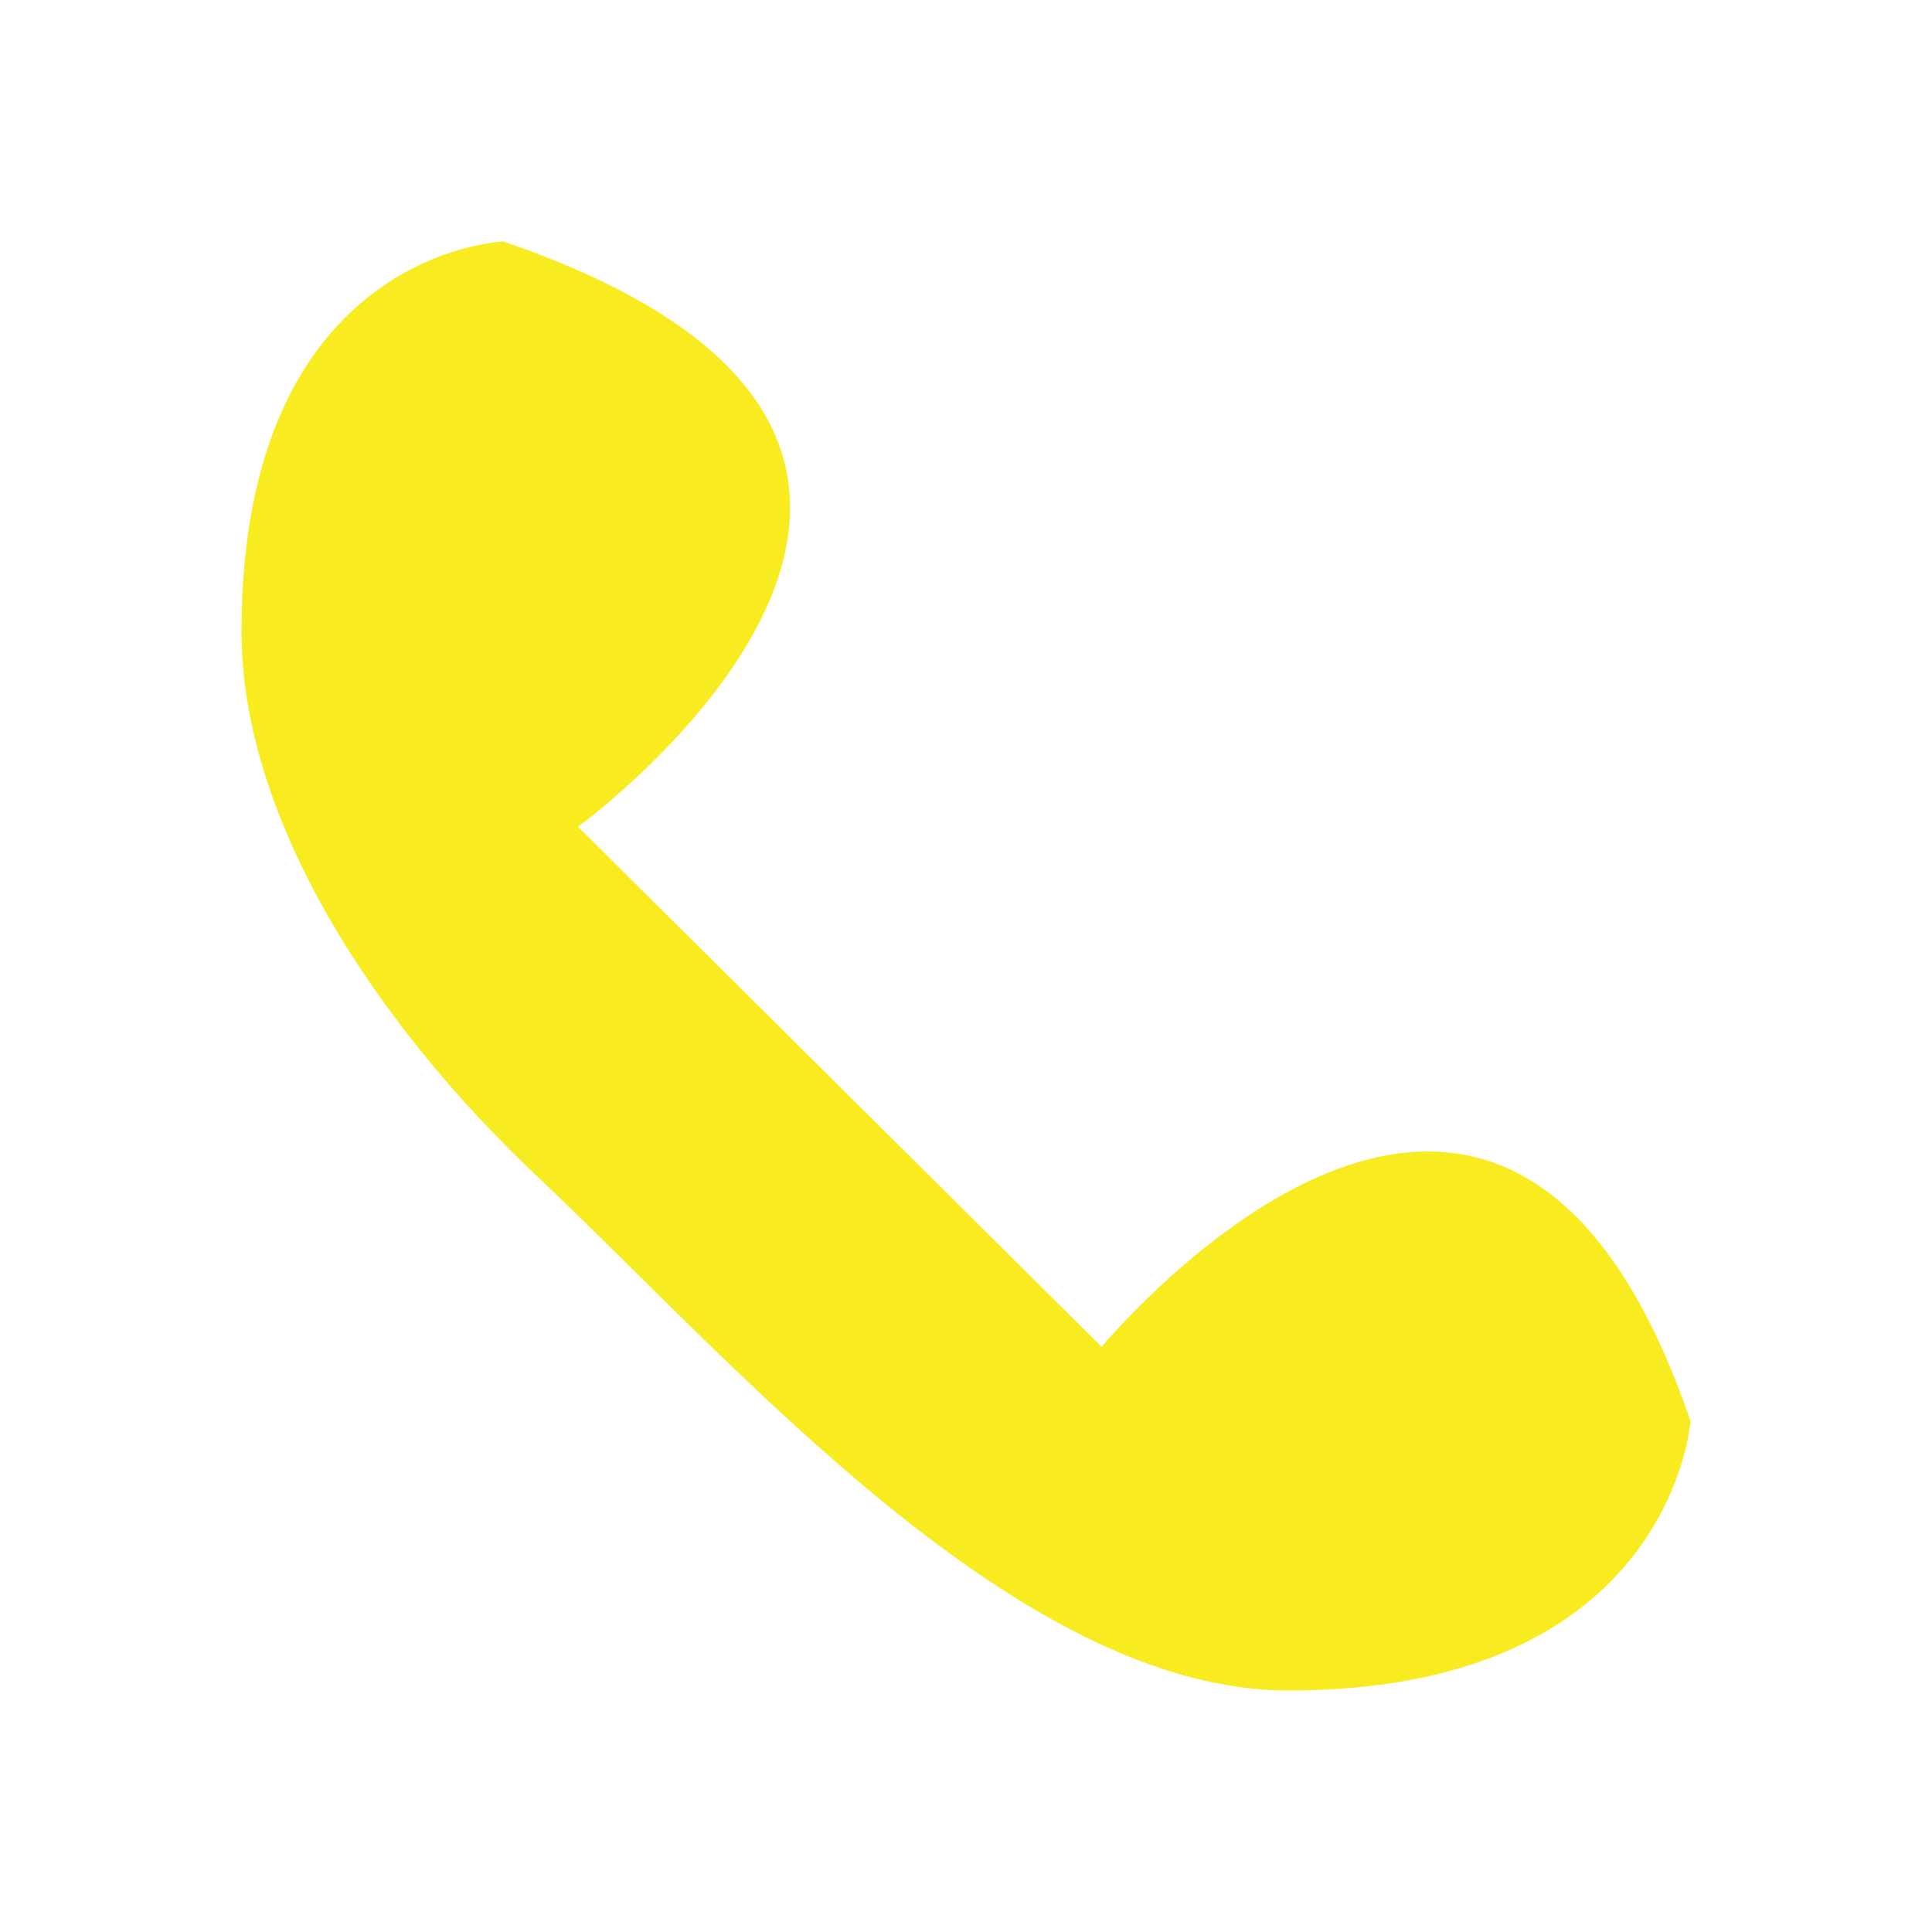
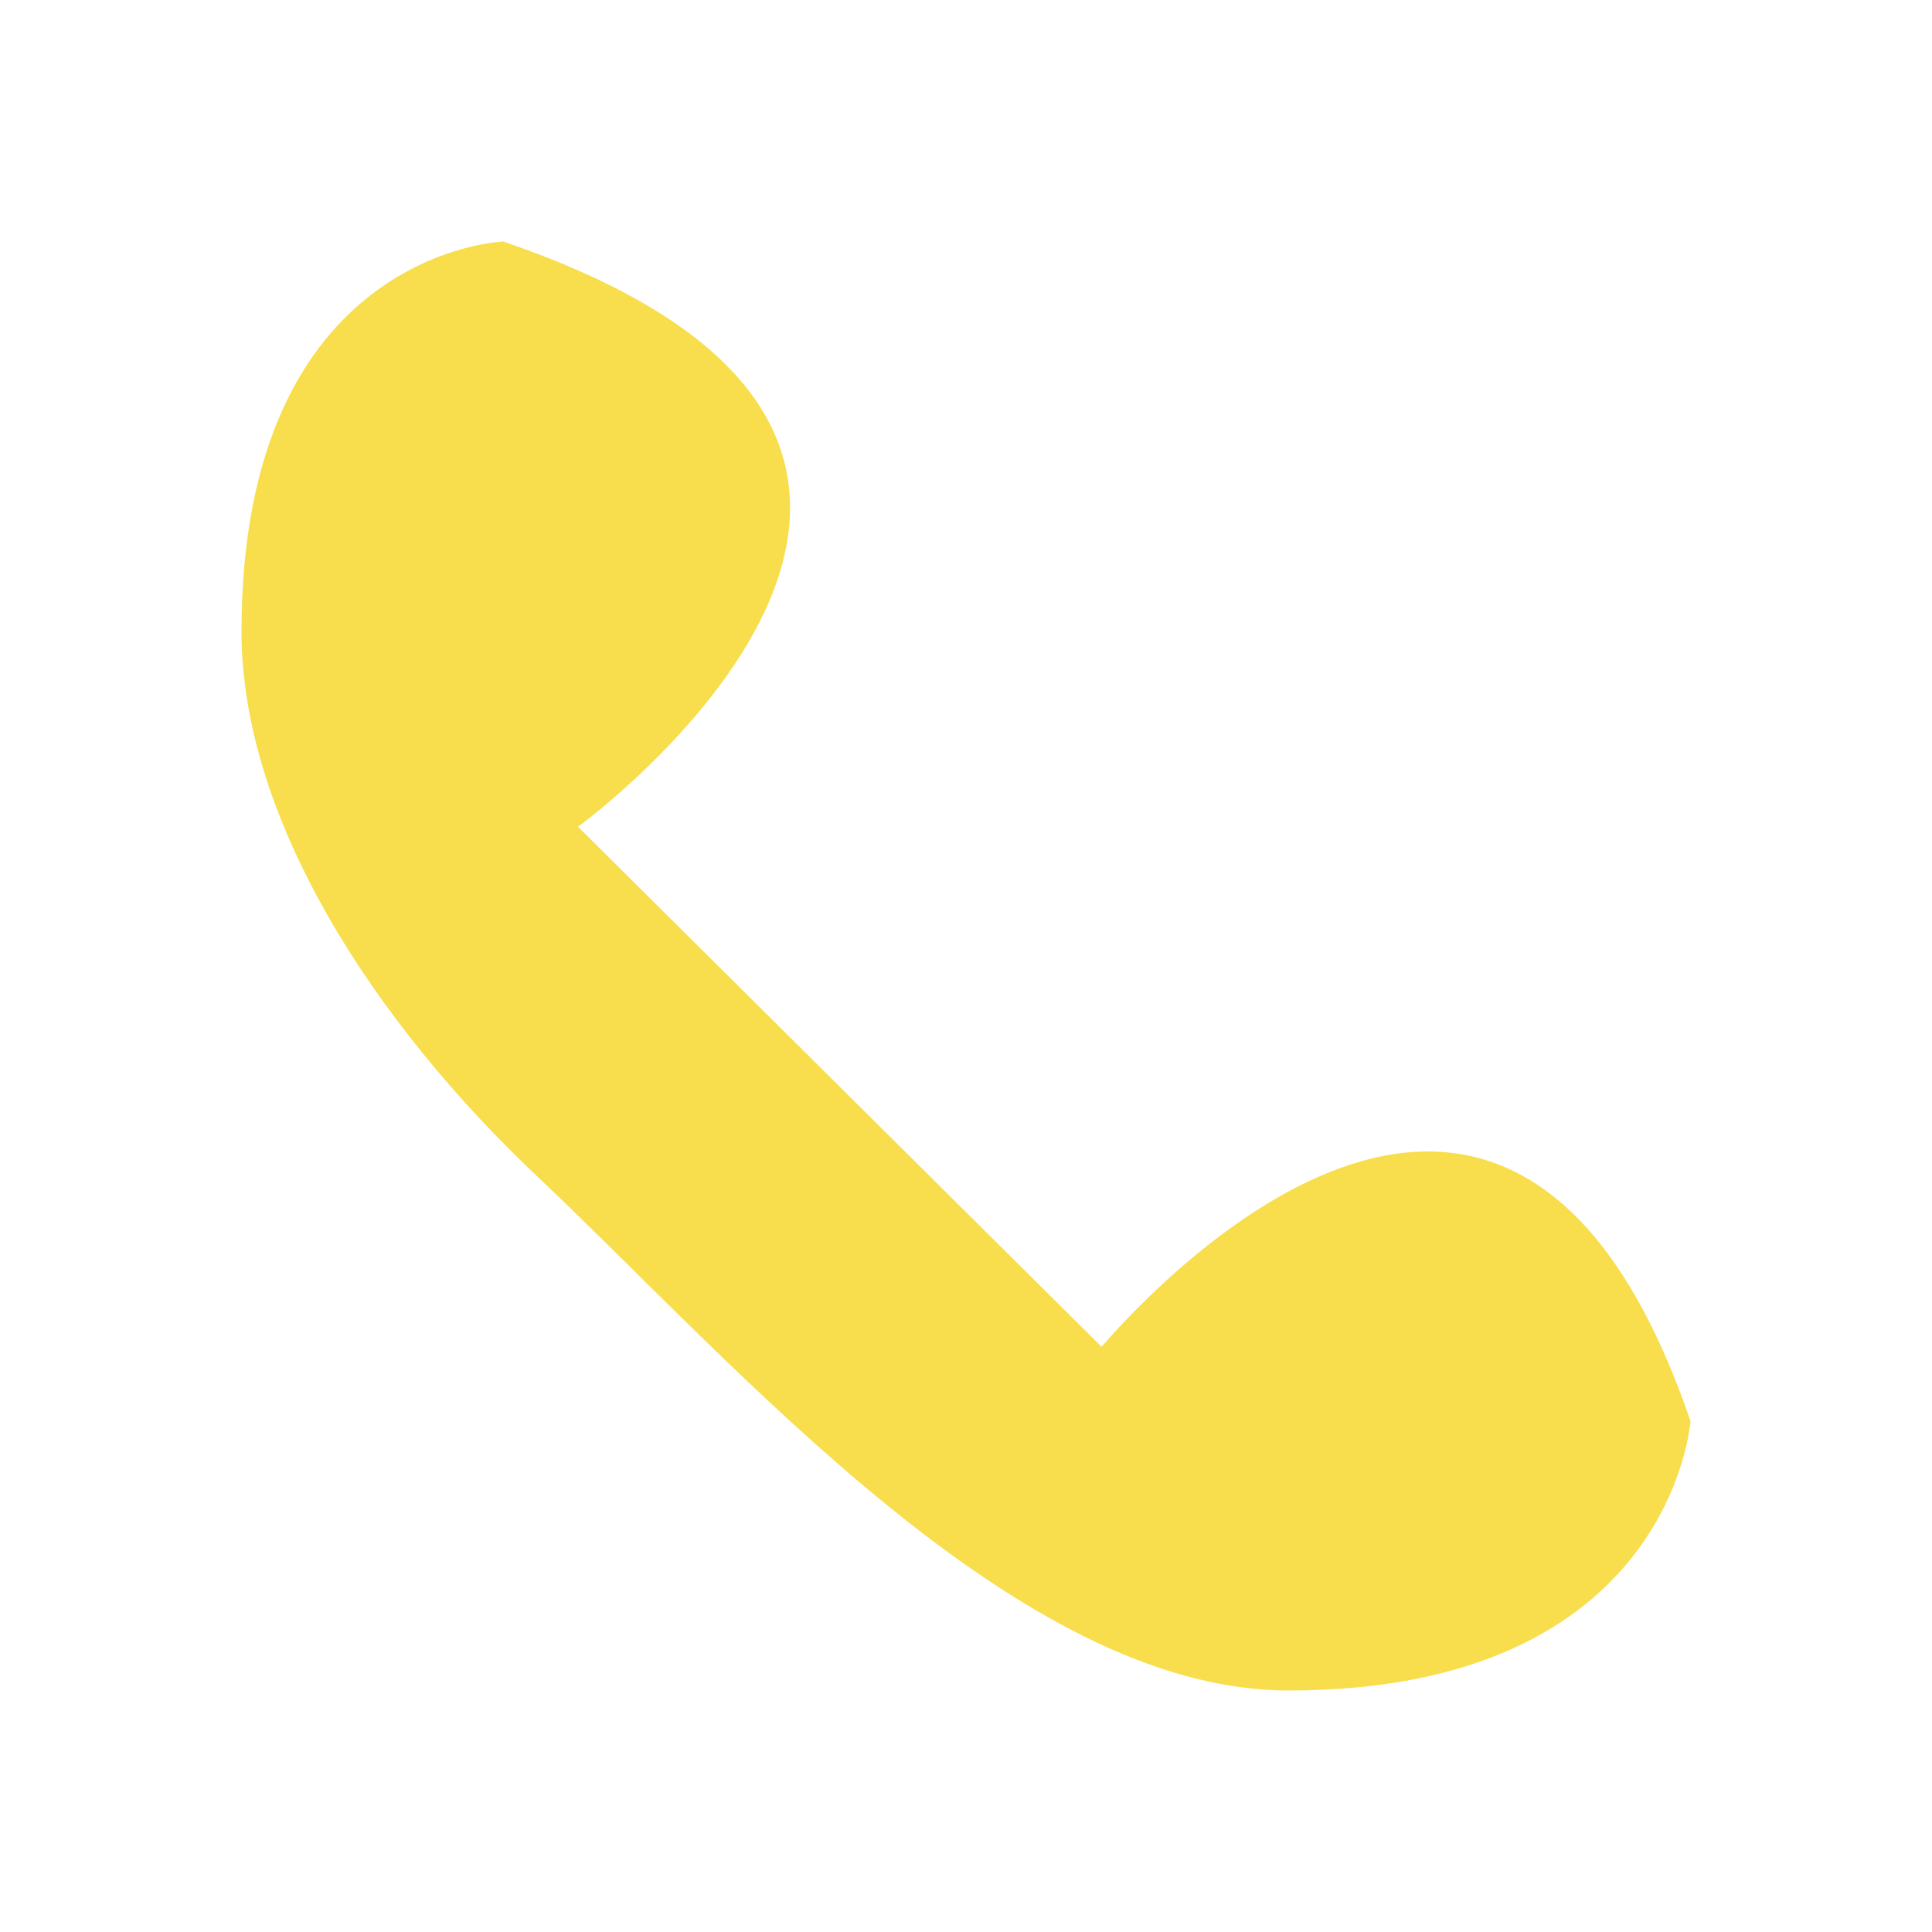
<svg xmlns="http://www.w3.org/2000/svg" width="24" height="24" viewBox="0 0 24 24">
-   <path fill="#F8EC20" d="m7.18 10.27l6.504 6.46c.697-.807 5.11-5.538 7.316.924c0 0-.232 3.346-4.994 3.346c-3.367 0-6.851-4.038-9.29-6.346C4.626 12.692 3 10.154 3 7.846C3 3.116 6.252 3 6.252 3c7.432 2.538.929 7.27.929 7.27" />
+   <path fill="#F8DE4D" d="m7.18 10.27l6.504 6.46c.697-.807 5.11-5.538 7.316.924c0 0-.232 3.346-4.994 3.346c-3.367 0-6.851-4.038-9.29-6.346C4.626 12.692 3 10.154 3 7.846C3 3.116 6.252 3 6.252 3c7.432 2.538.929 7.27.929 7.27" />
</svg>
